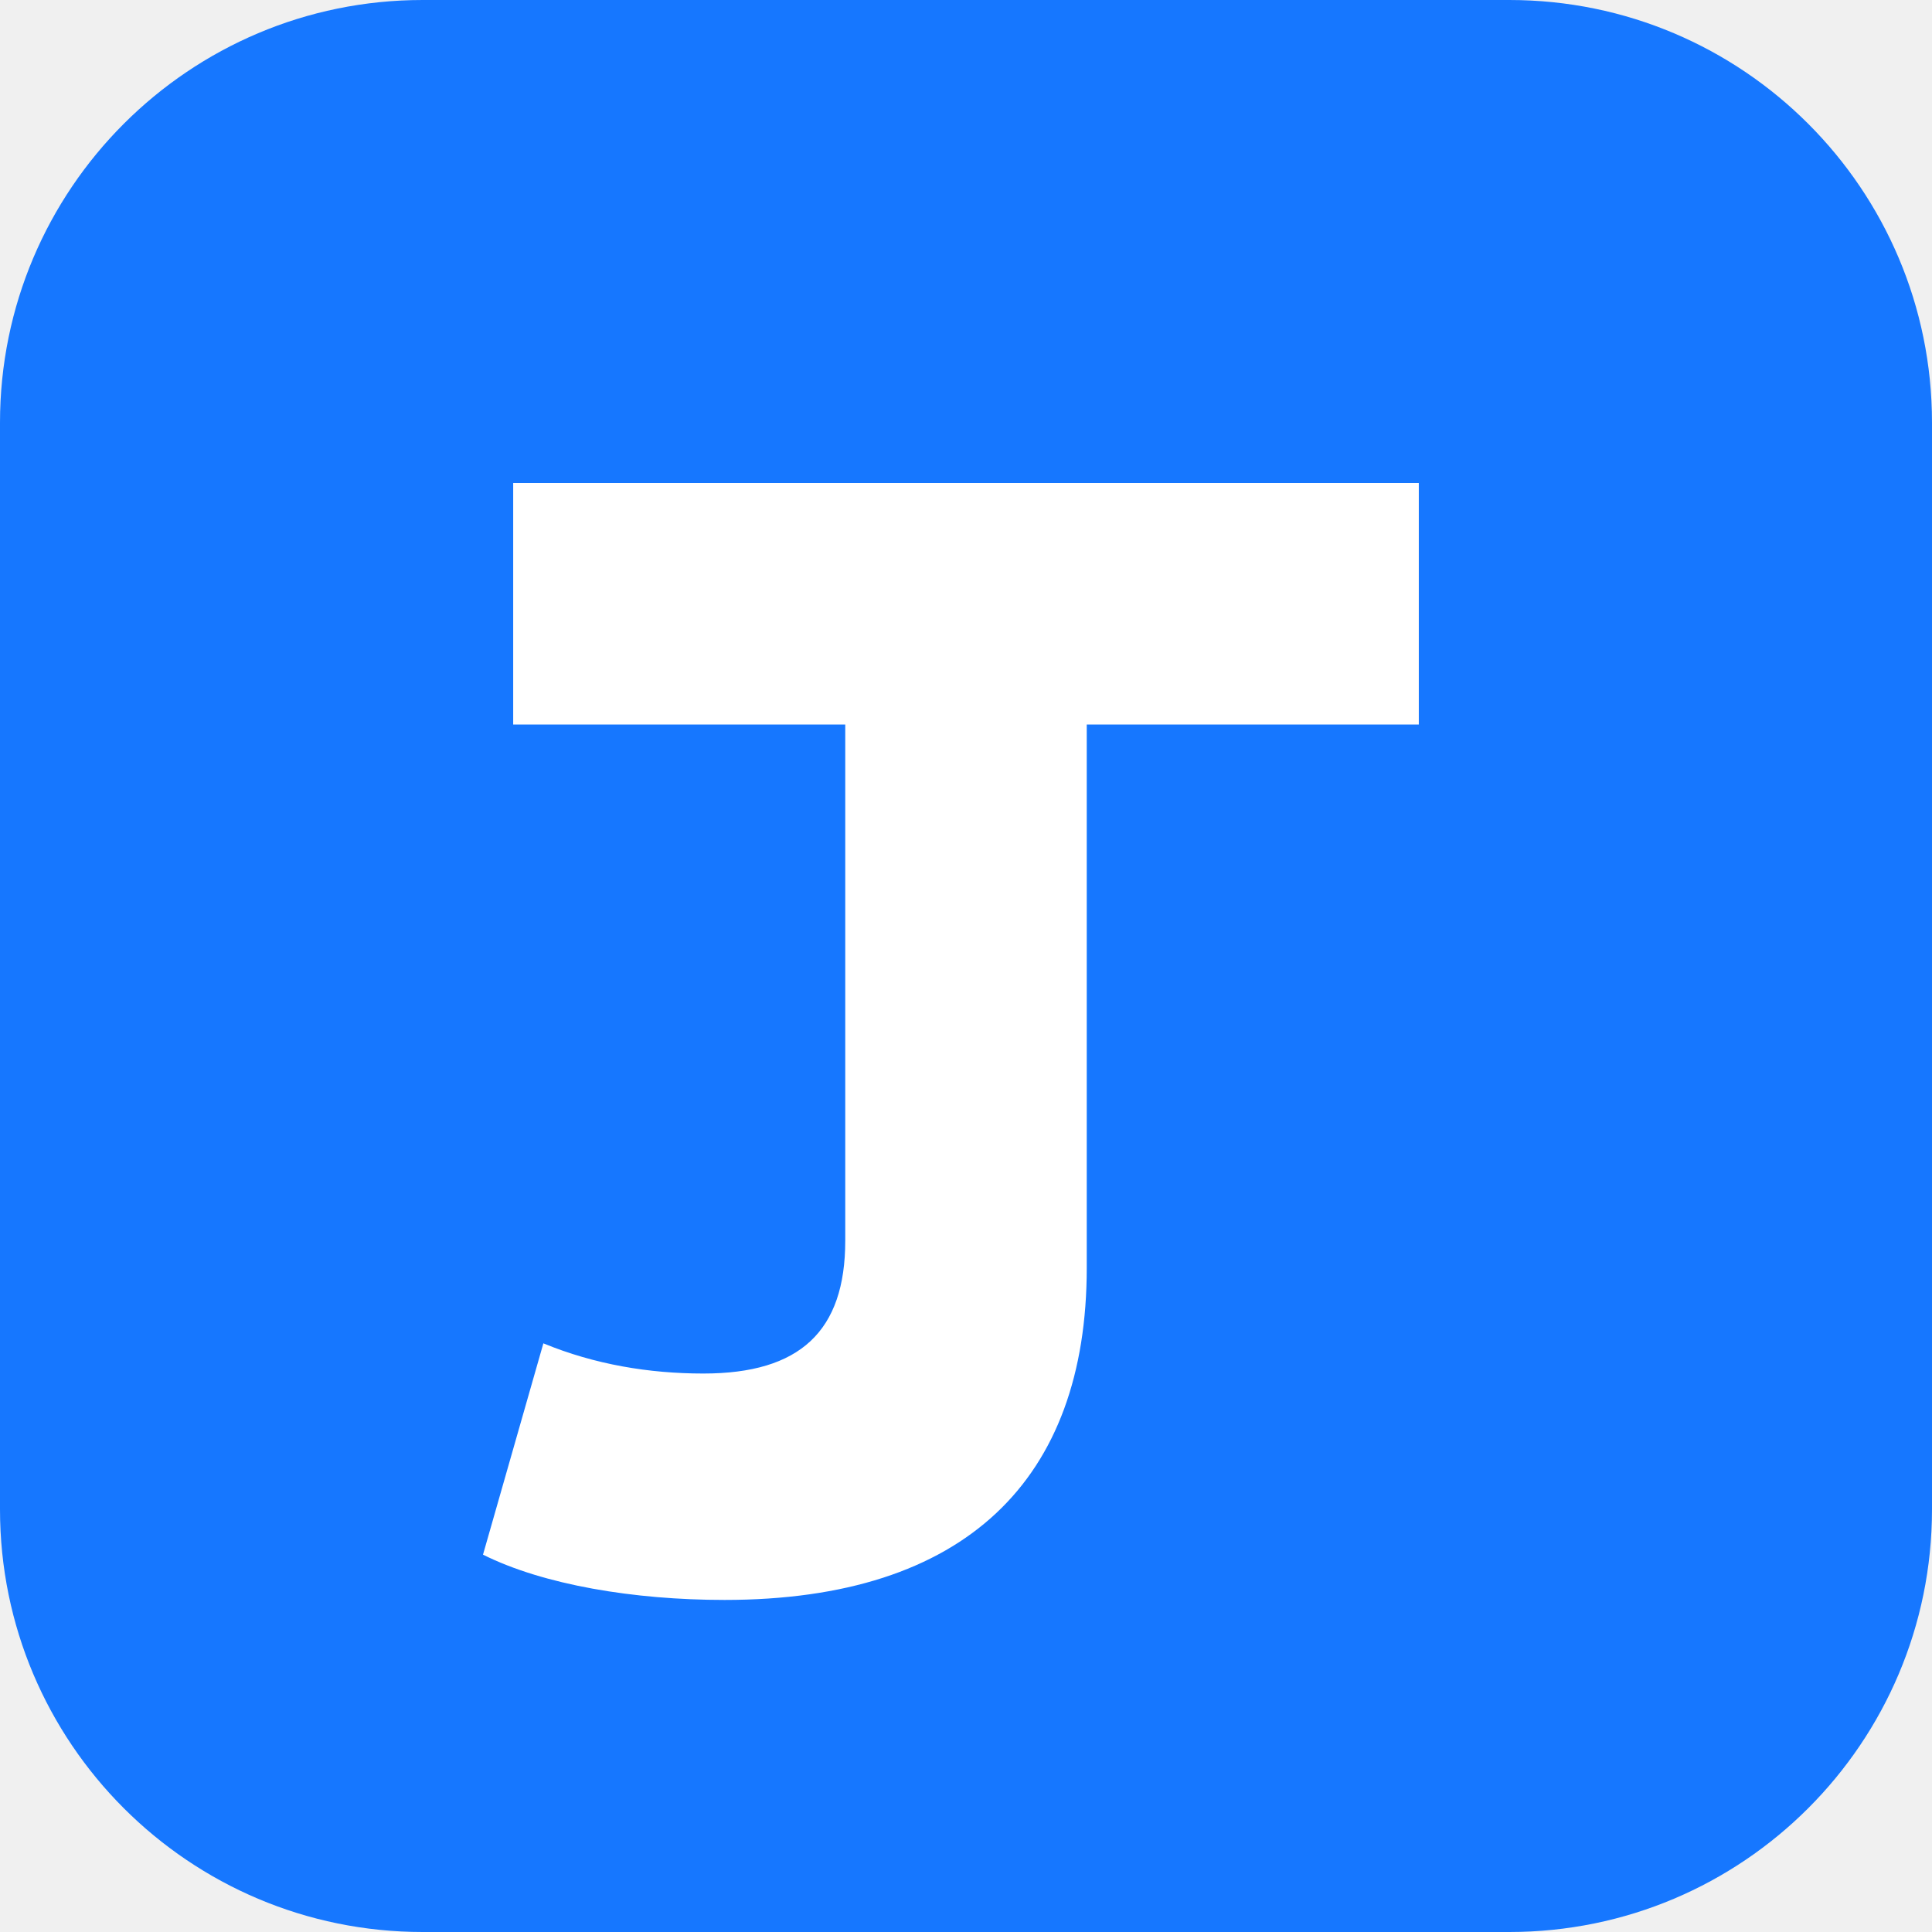
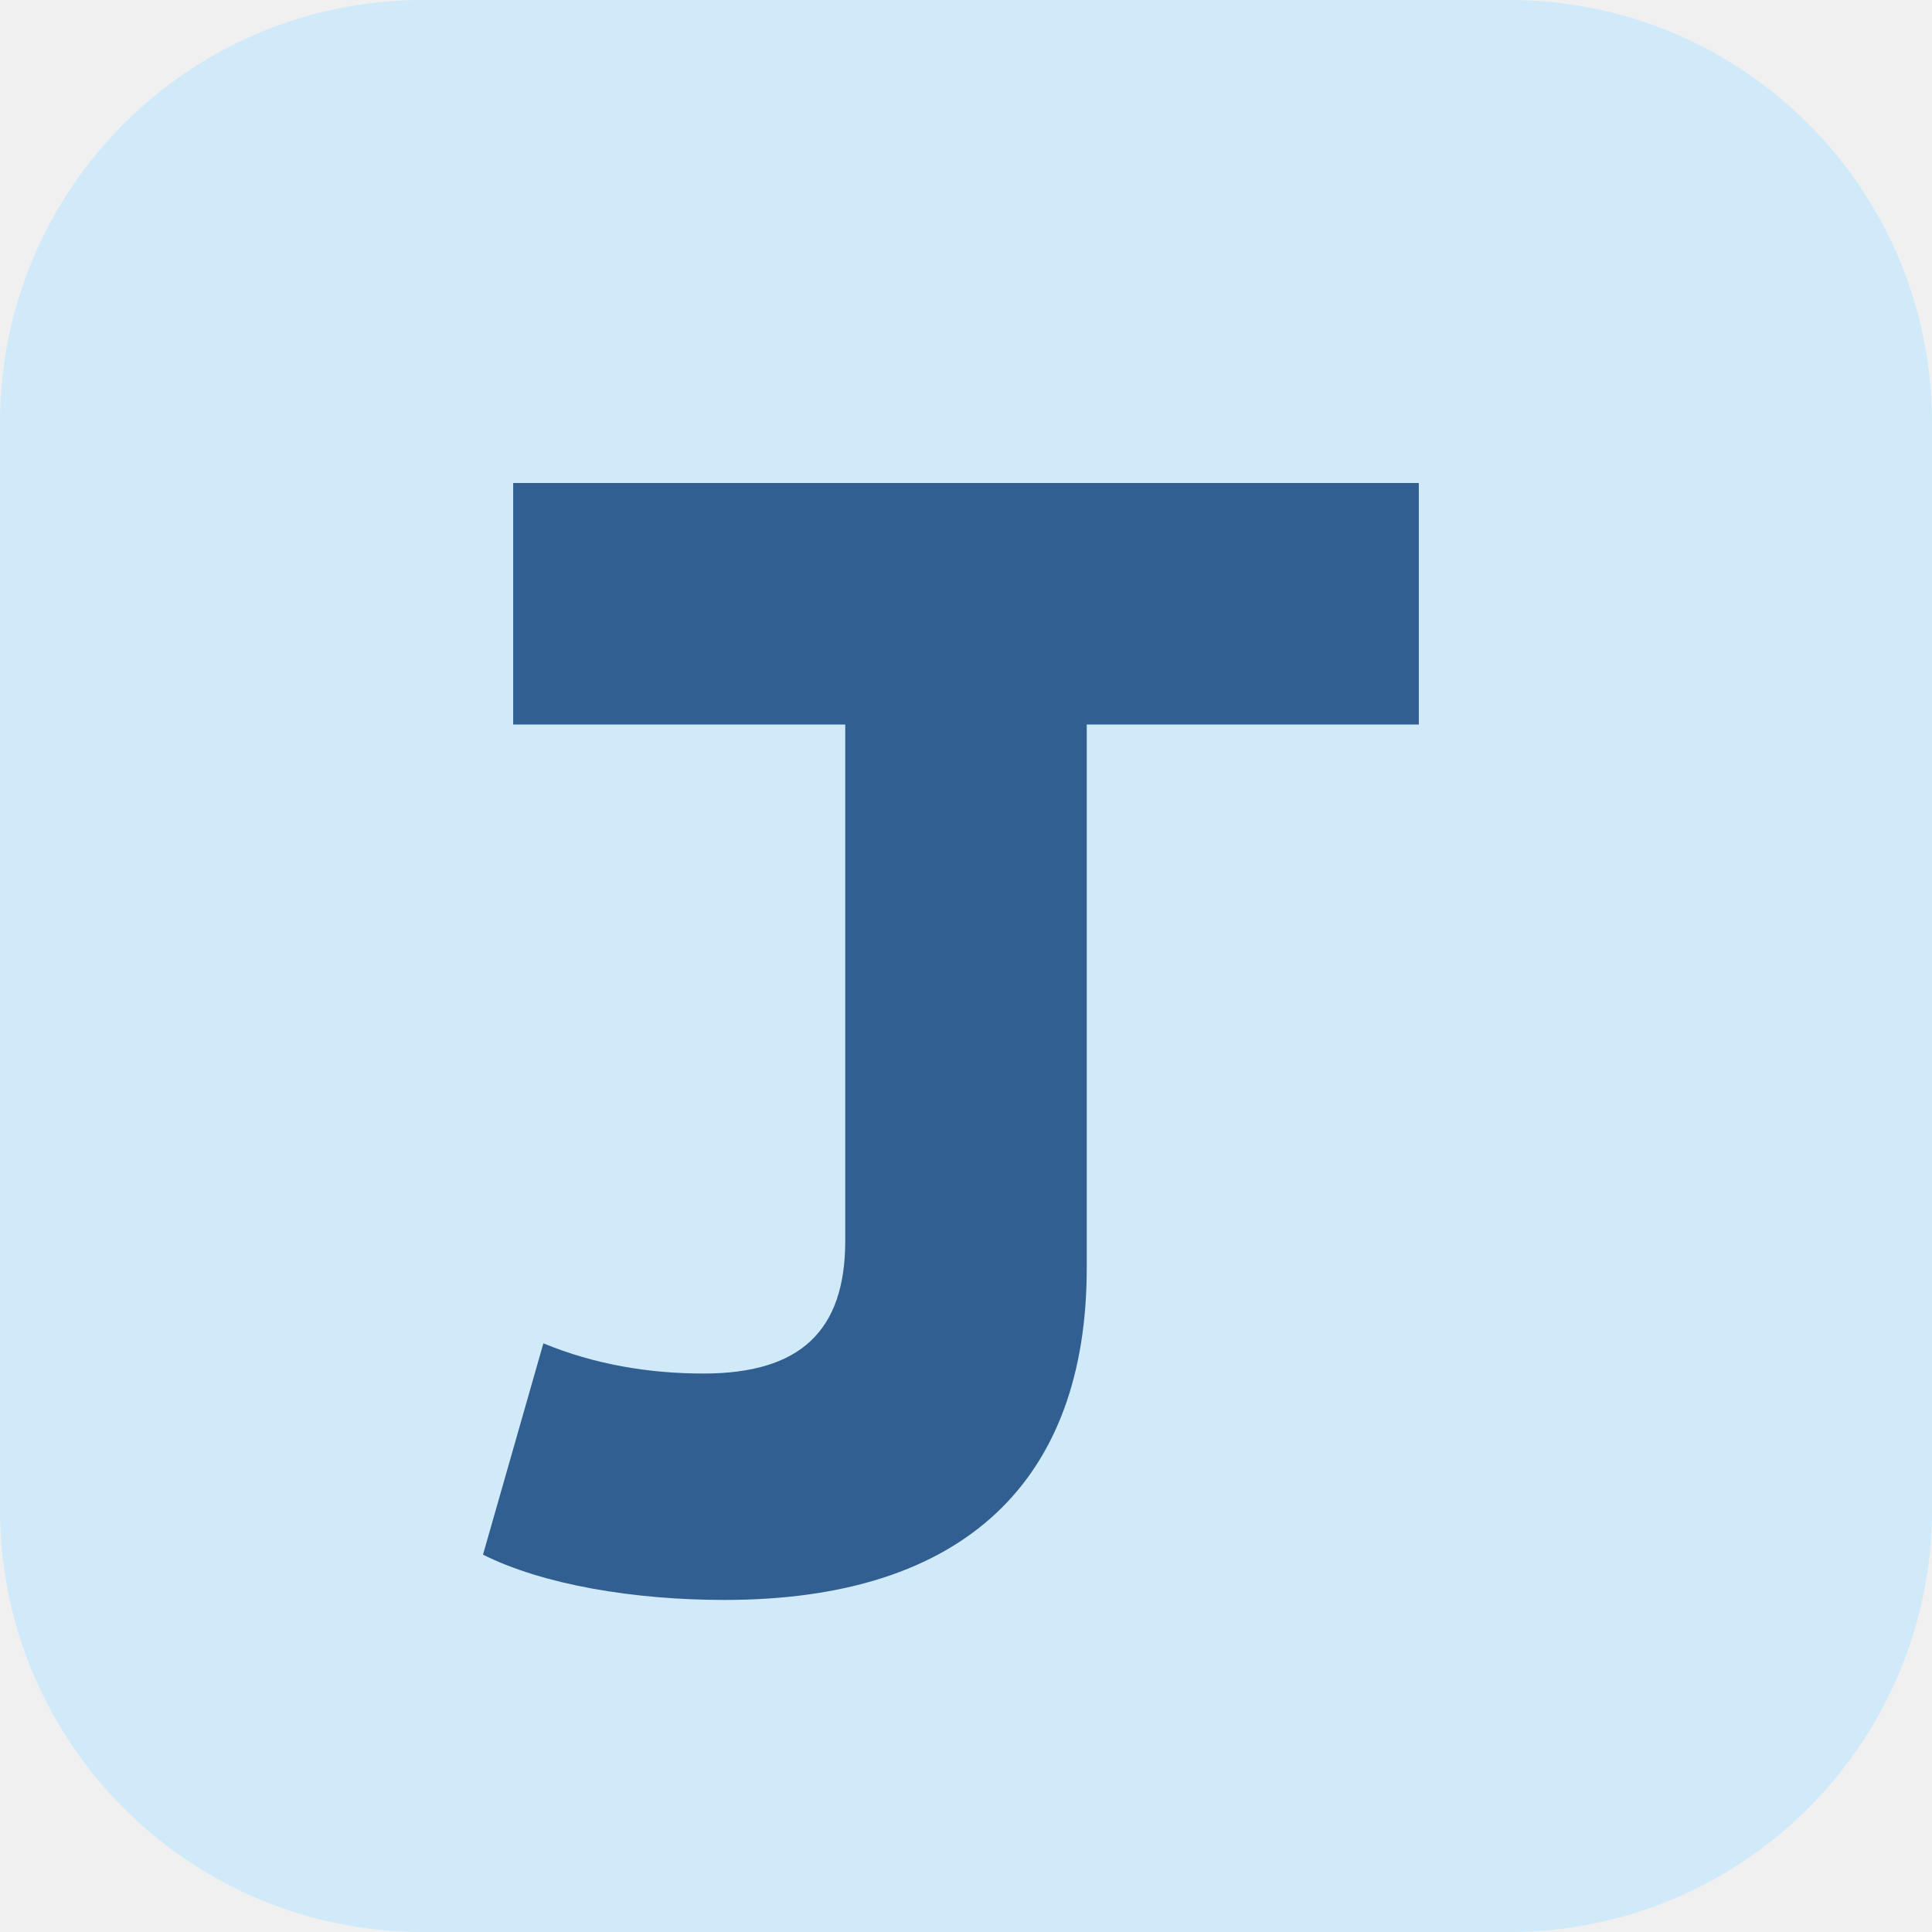
<svg xmlns="http://www.w3.org/2000/svg" viewBox="0 0 64 64">
-   <rect width="64" height="64" rx="14" fill="#1677ff" />
-   <path d="M17 16h30v8H36v18c0 7-4 11-12 11-3 0-6-.5-8-1.5l2-7c1.7.7 3.5 1 5.3 1 3.2 0 4.7-1.4 4.7-4.4V24H17z" fill="#fff" />
+   <rect width="64" height="64" rx="14" fill="#d1eaf9" />
+   <path d="M17 16h30v8H36v18c0 7-4 11-12 11-3 0-6-.5-8-1.5l2-7c1.7.7 3.5 1 5.3 1 3.2 0 4.7-1.4 4.7-4.4V24H17z" fill="#315f91" />
</svg>
